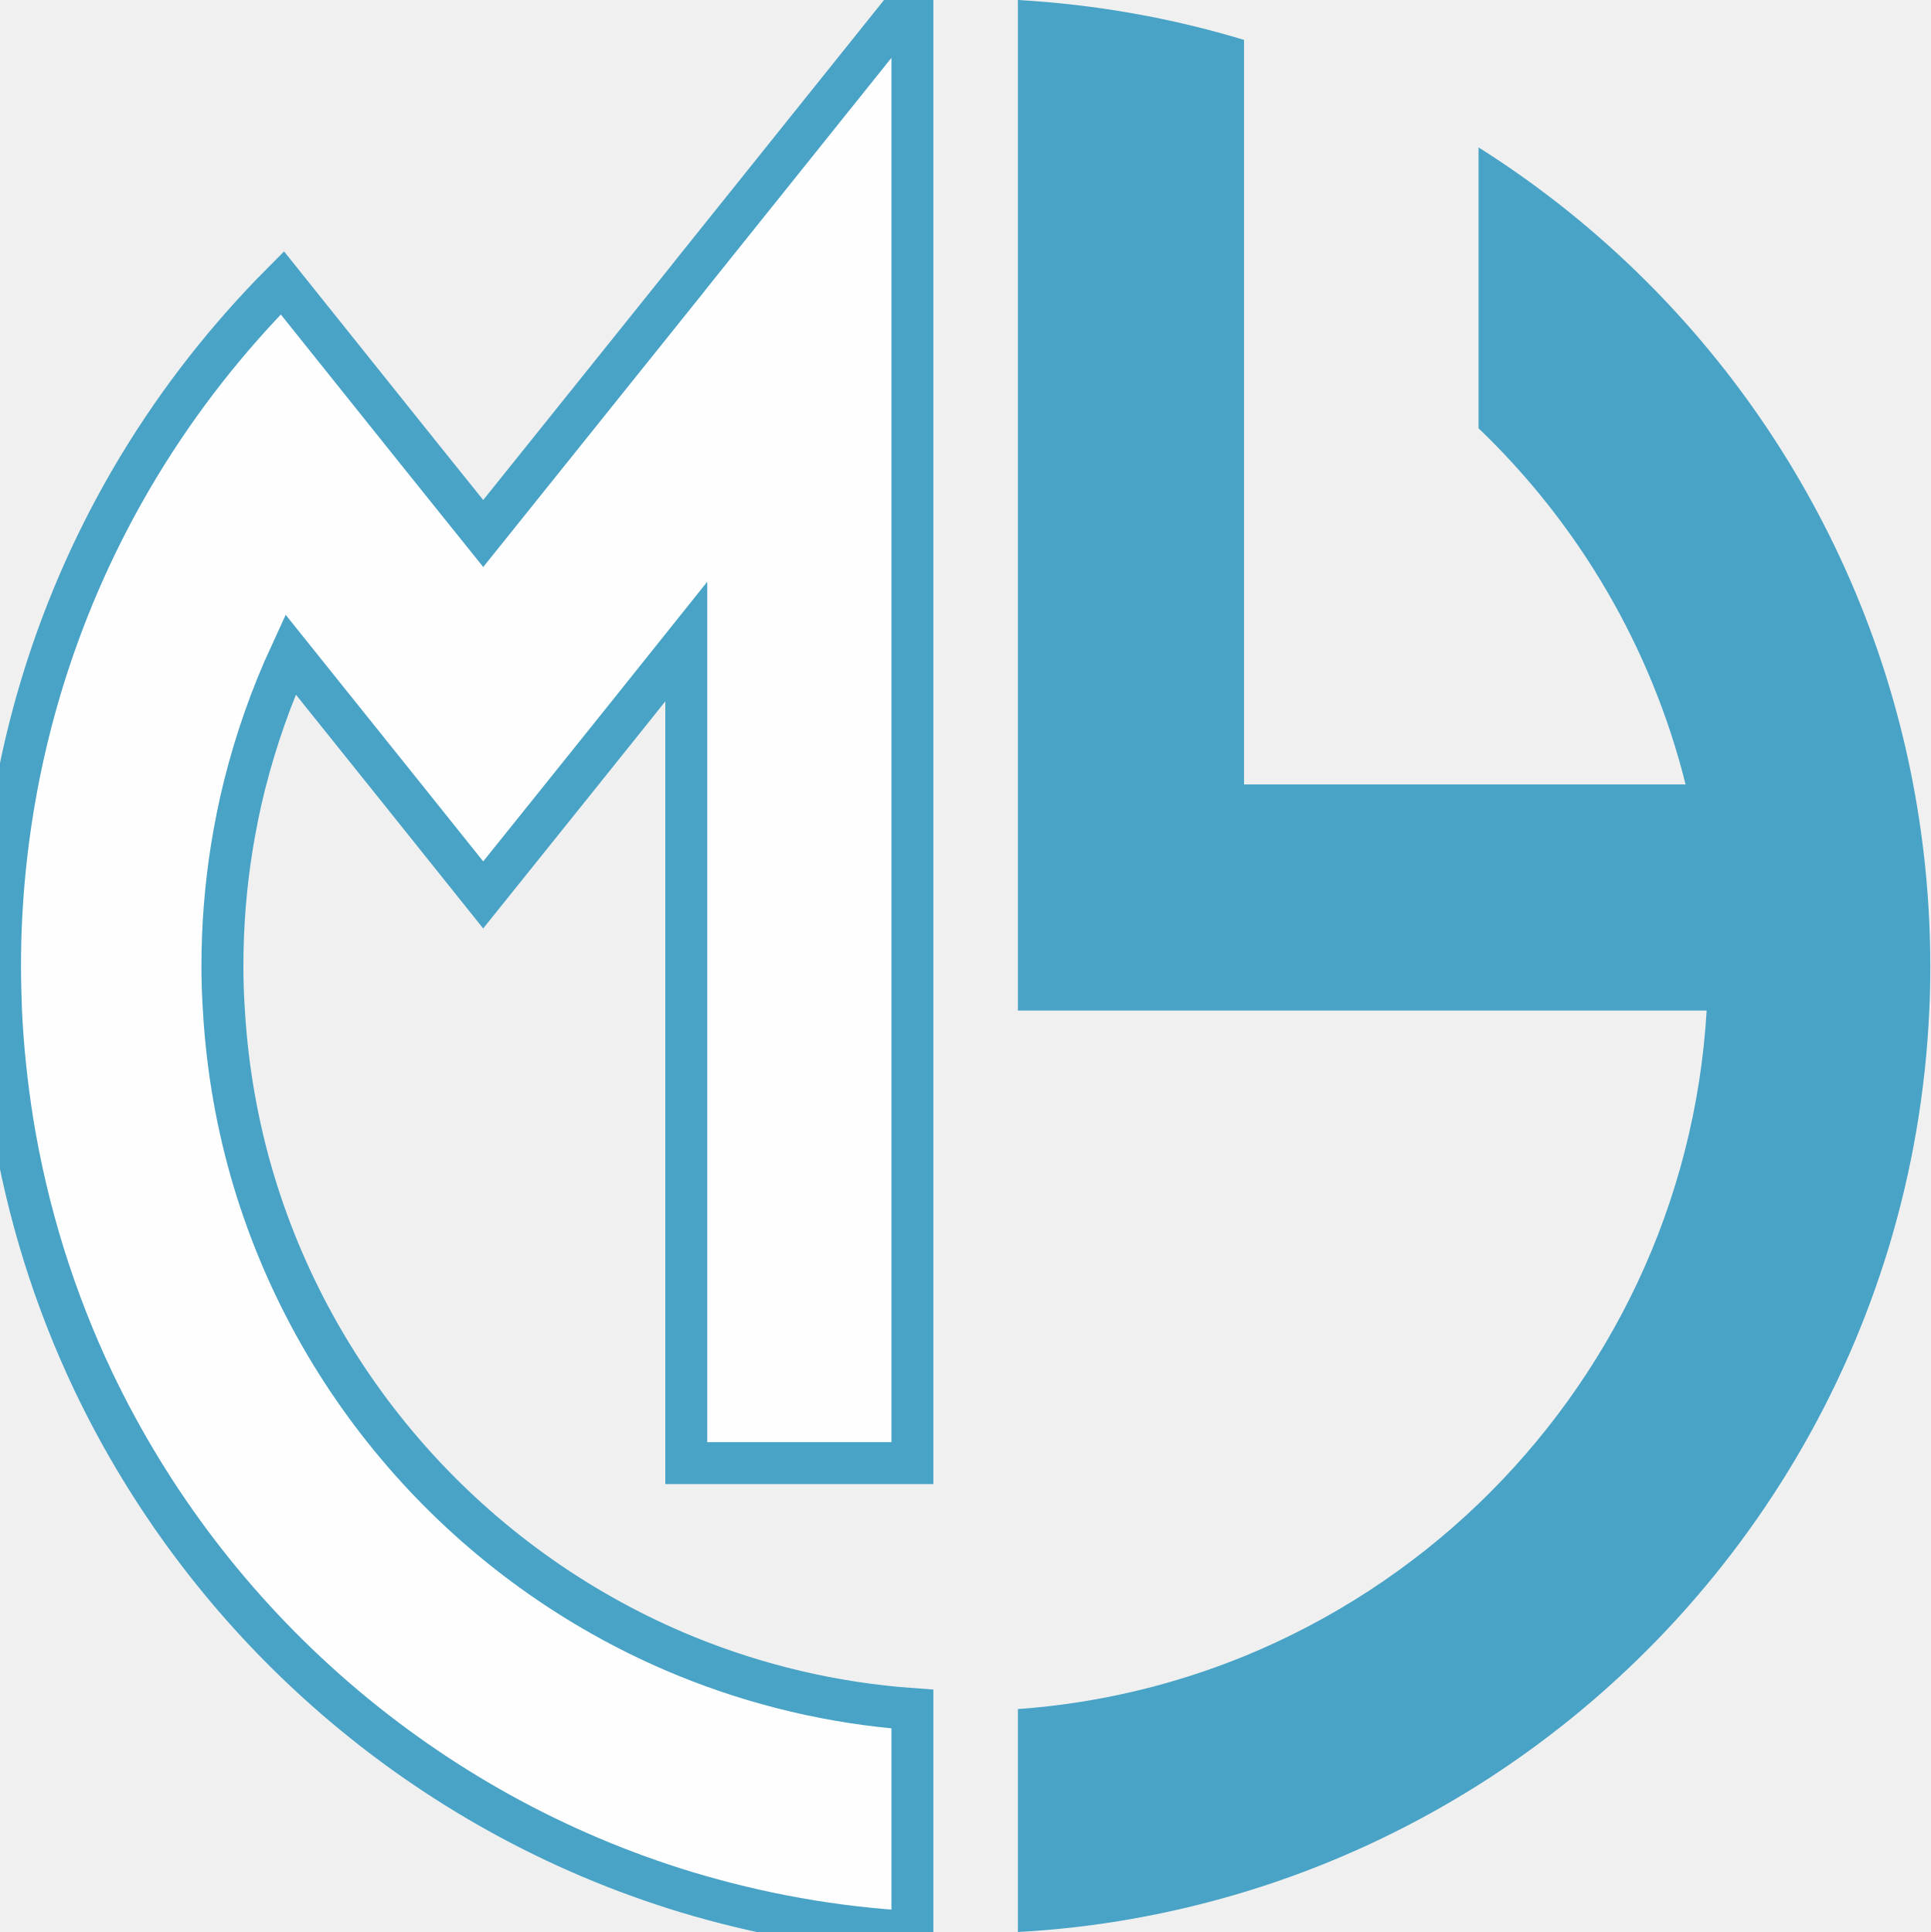
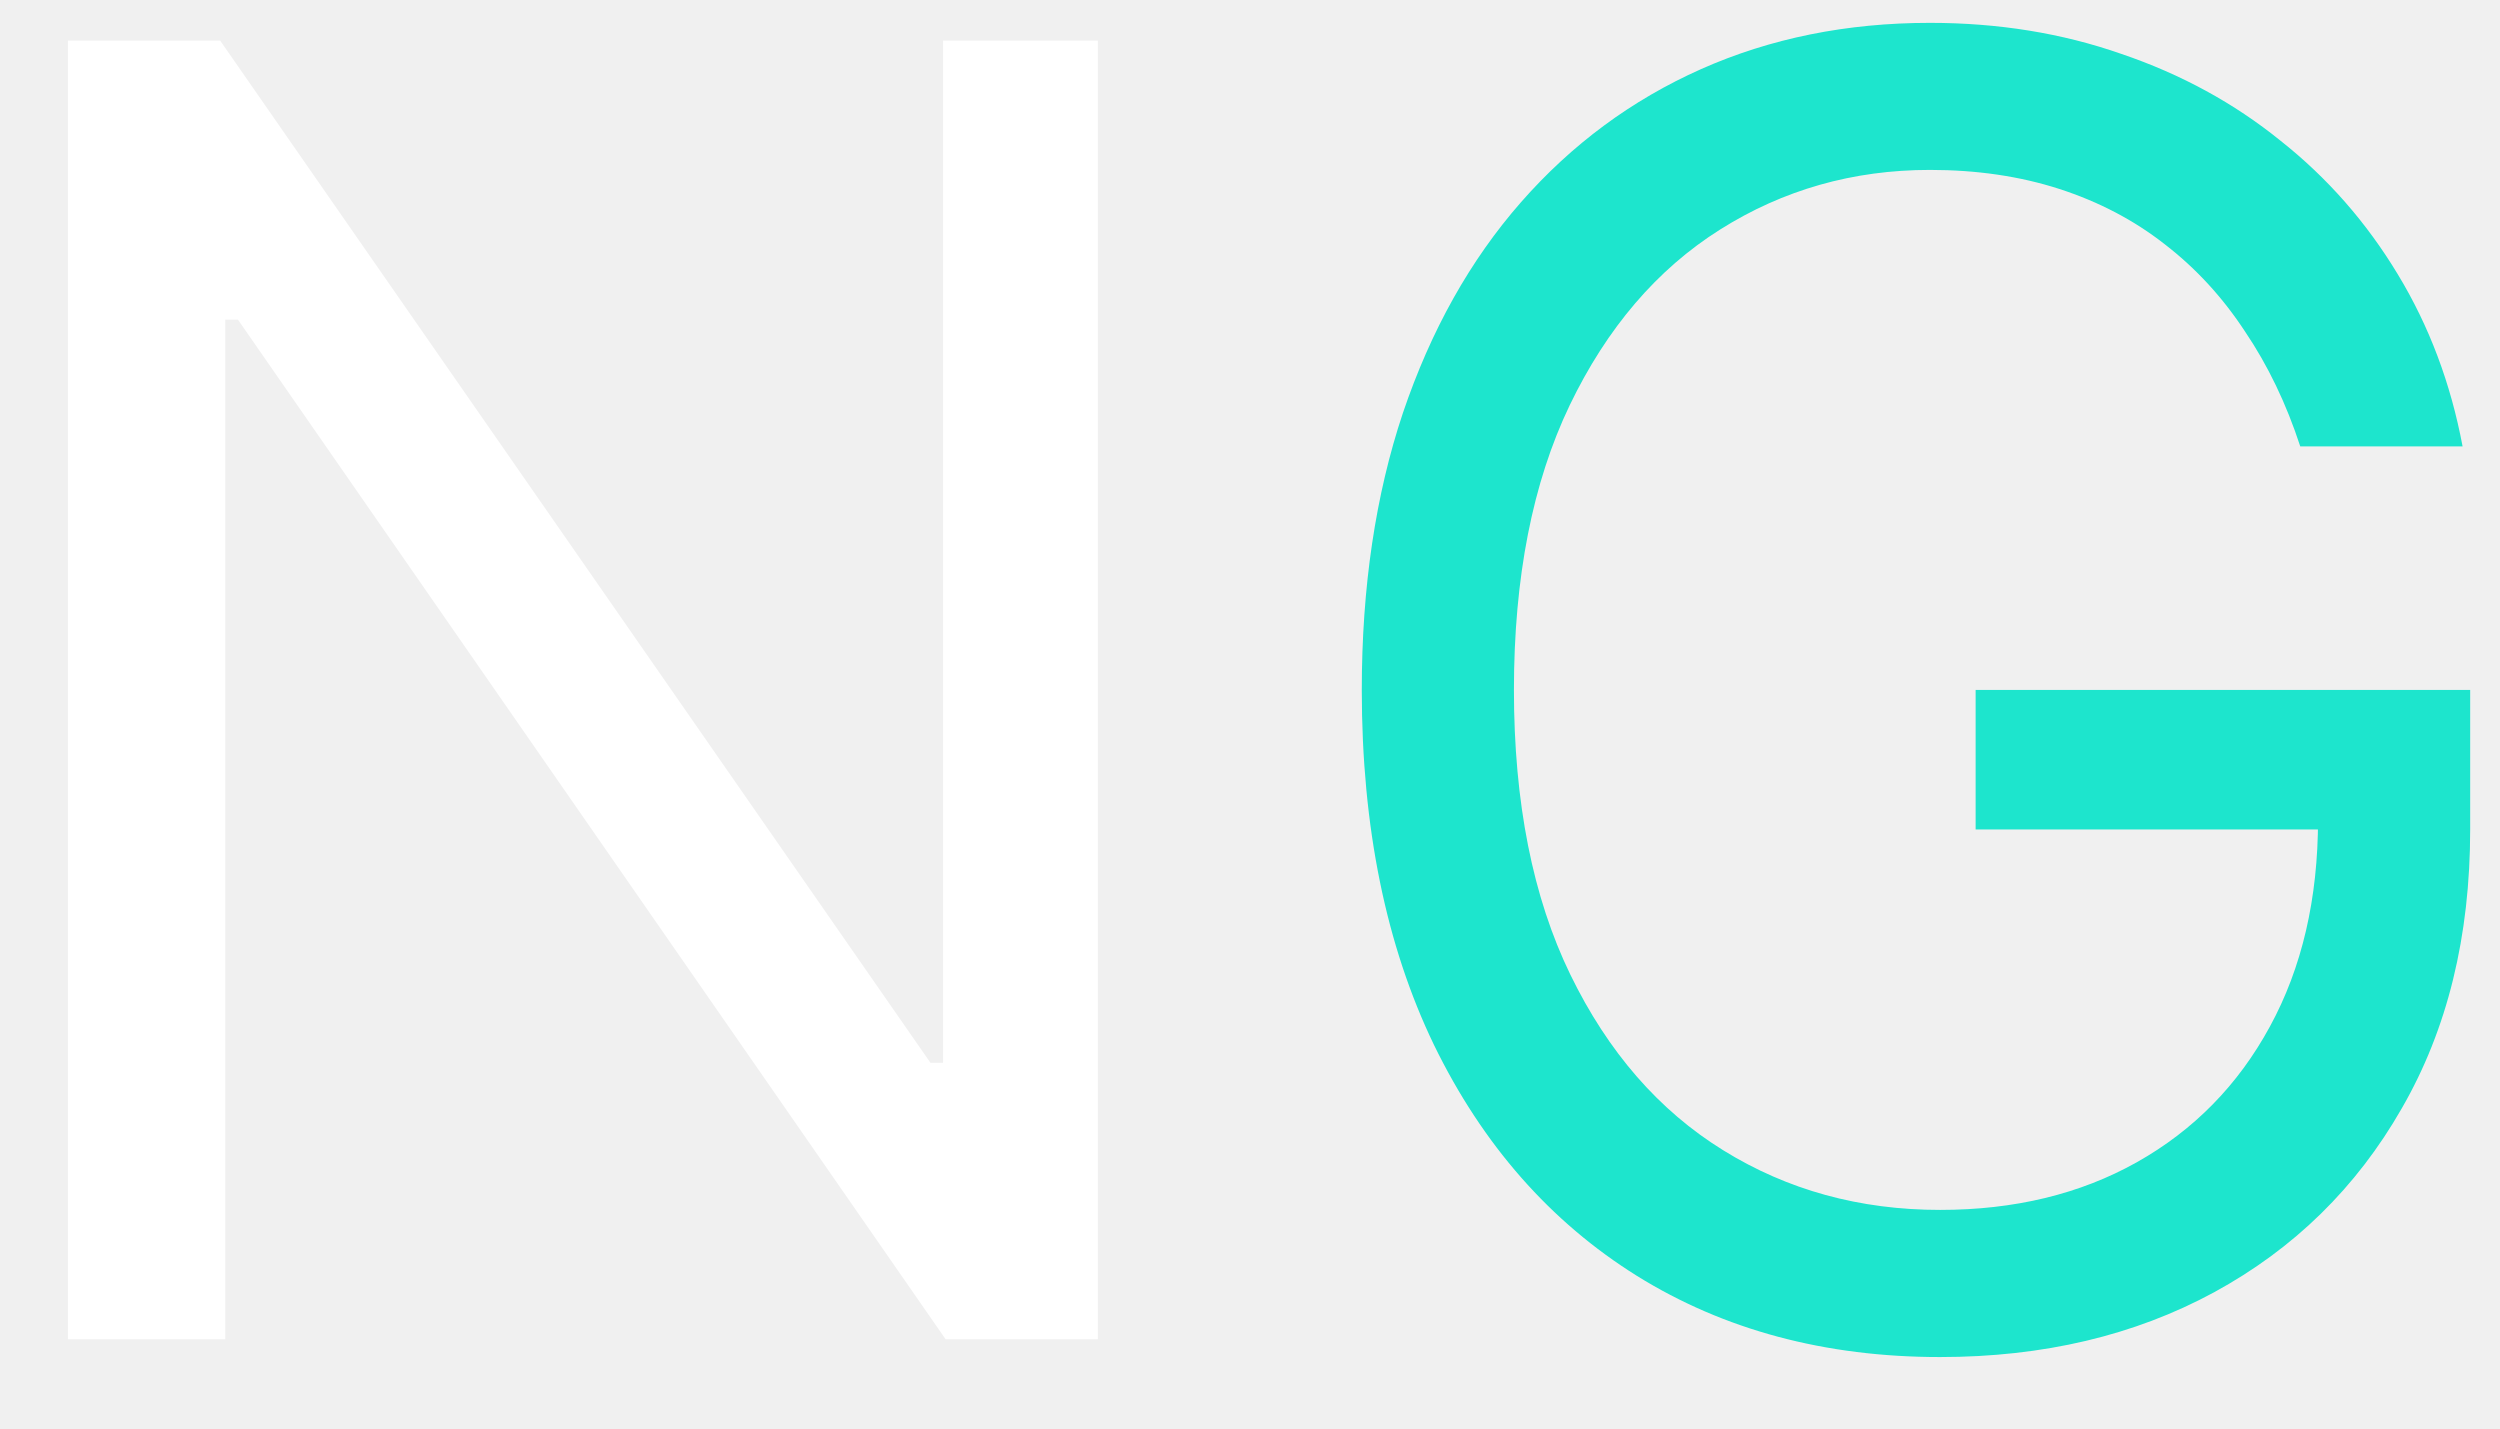
- <svg xmlns="http://www.w3.org/2000/svg" id="Layer_2" data-name="Layer 2" viewBox="0 0 920.55 921.26">
-   <defs>
-     <style>
-       .cls-1 {
-         fill: #48a3c6;
-       }
- 
-       .cls-1, .cls-2 {
-         fill-rule: evenodd;
-       }
- 
-       .cls-2 {
-         fill: #fefefe;
-         stroke: #48a3c6;
-         stroke-width: 20;
-       }
-     </style>
-   </defs>
-   <g id="Layer_1-2" data-name="Layer 1">
-     <g>
-       <path class="cls-1" d="m593.27,789.8c-33.66,13.7-69.92,22.44-107.83,25.16v106.3c37.32-2.01,73.46-8.62,107.83-19.02,39.8-12.05,77.36-29.41,111.85-51.14,123.9-78.19,207.87-213.66,214.96-369.21.35-7.09.47-14.17.47-21.26,0-29.53-2.83-58.46-8.15-86.57-24.21-127.68-101.1-236.81-207.28-303.78v133.94c47.48,45.47,82.32,104.06,98.74,169.84h-210.59V19.02c-34.37-10.39-70.51-16.89-107.83-19.02v481.89h328.46c-5.43,92.24-46.18,175.04-108.78,235.16-32.13,30.83-70.04,55.63-111.85,72.76h0Z" />
-       <path class="cls-2" d="m435.12,681.97v15.71h-107.83v-391.77l-27.76,34.72-26.81,33.43-42.28,52.68-42.17-52.68-26.81-33.43-22.91-28.58c-9.09,19.72-16.42,40.51-21.85,62.01-2.48,9.8-4.49,19.84-6.14,30-2.95,18.43-4.49,37.32-4.49,56.57,0,7.09.24,14.17.71,21.26,1.65,28.11,6.5,55.28,14.29,81.26,31.06,103.11,107.6,186.38,206.22,226.65,33.66,13.7,69.92,22.44,107.83,25.16v106.3c-37.32-2.01-73.35-8.62-107.83-19.02-124.84-37.91-227.36-127.32-282.76-243.54-18.43-38.74-31.54-80.43-38.62-124.13-2.72-17.24-4.61-34.84-5.43-52.68-.24-7.09-.47-14.17-.47-21.26,0-29.53,2.83-58.46,8.15-86.57,10.39-54.68,30.35-105.94,58.23-152.01,19.25-31.77,42.17-60.94,68.27-87.17l66.85,83.5,28.94,36.02,96.85-120.71,2.6-3.31L434.41,0h.47l.24.12v681.85Z" />
-     </g>
-   </g>
+ <svg xmlns="http://www.w3.org/2000/svg" width="28" height="16" viewBox="0 0 28 16" fill="none">
+   <path d="M12.296 0.455V15H10.591L2.665 3.58H2.523V15H0.761V0.455H2.466L10.421 11.903H10.562V0.455H12.296Z" fill="white" />
+   <path d="M25.763 5C25.607 4.522 25.401 4.093 25.145 3.714C24.894 3.331 24.594 3.004 24.243 2.734C23.898 2.464 23.505 2.259 23.064 2.116C22.624 1.974 22.141 1.903 21.615 1.903C20.754 1.903 19.97 2.126 19.265 2.571C18.559 3.016 17.998 3.672 17.581 4.538C17.165 5.405 16.956 6.468 16.956 7.727C16.956 8.987 17.167 10.05 17.588 10.916C18.01 11.783 18.58 12.438 19.3 12.883C20.02 13.329 20.829 13.551 21.729 13.551C22.562 13.551 23.296 13.374 23.931 13.018C24.57 12.659 25.067 12.152 25.422 11.499C25.782 10.84 25.962 10.066 25.962 9.176L26.502 9.29H22.127V7.727H27.666V9.29C27.666 10.488 27.411 11.529 26.899 12.415C26.393 13.3 25.692 13.987 24.797 14.474C23.907 14.957 22.884 15.199 21.729 15.199C20.441 15.199 19.309 14.896 18.334 14.29C17.363 13.684 16.606 12.822 16.061 11.704C15.522 10.587 15.252 9.261 15.252 7.727C15.252 6.577 15.406 5.542 15.713 4.624C16.026 3.7 16.466 2.914 17.034 2.266C17.603 1.617 18.275 1.12 19.052 0.774C19.828 0.429 20.683 0.256 21.615 0.256C22.383 0.256 23.097 0.372 23.76 0.604C24.428 0.831 25.022 1.155 25.543 1.577C26.069 1.993 26.506 2.493 26.857 3.075C27.207 3.653 27.449 4.295 27.581 5H25.763Z" fill="#1DE5CD" />
</svg>
